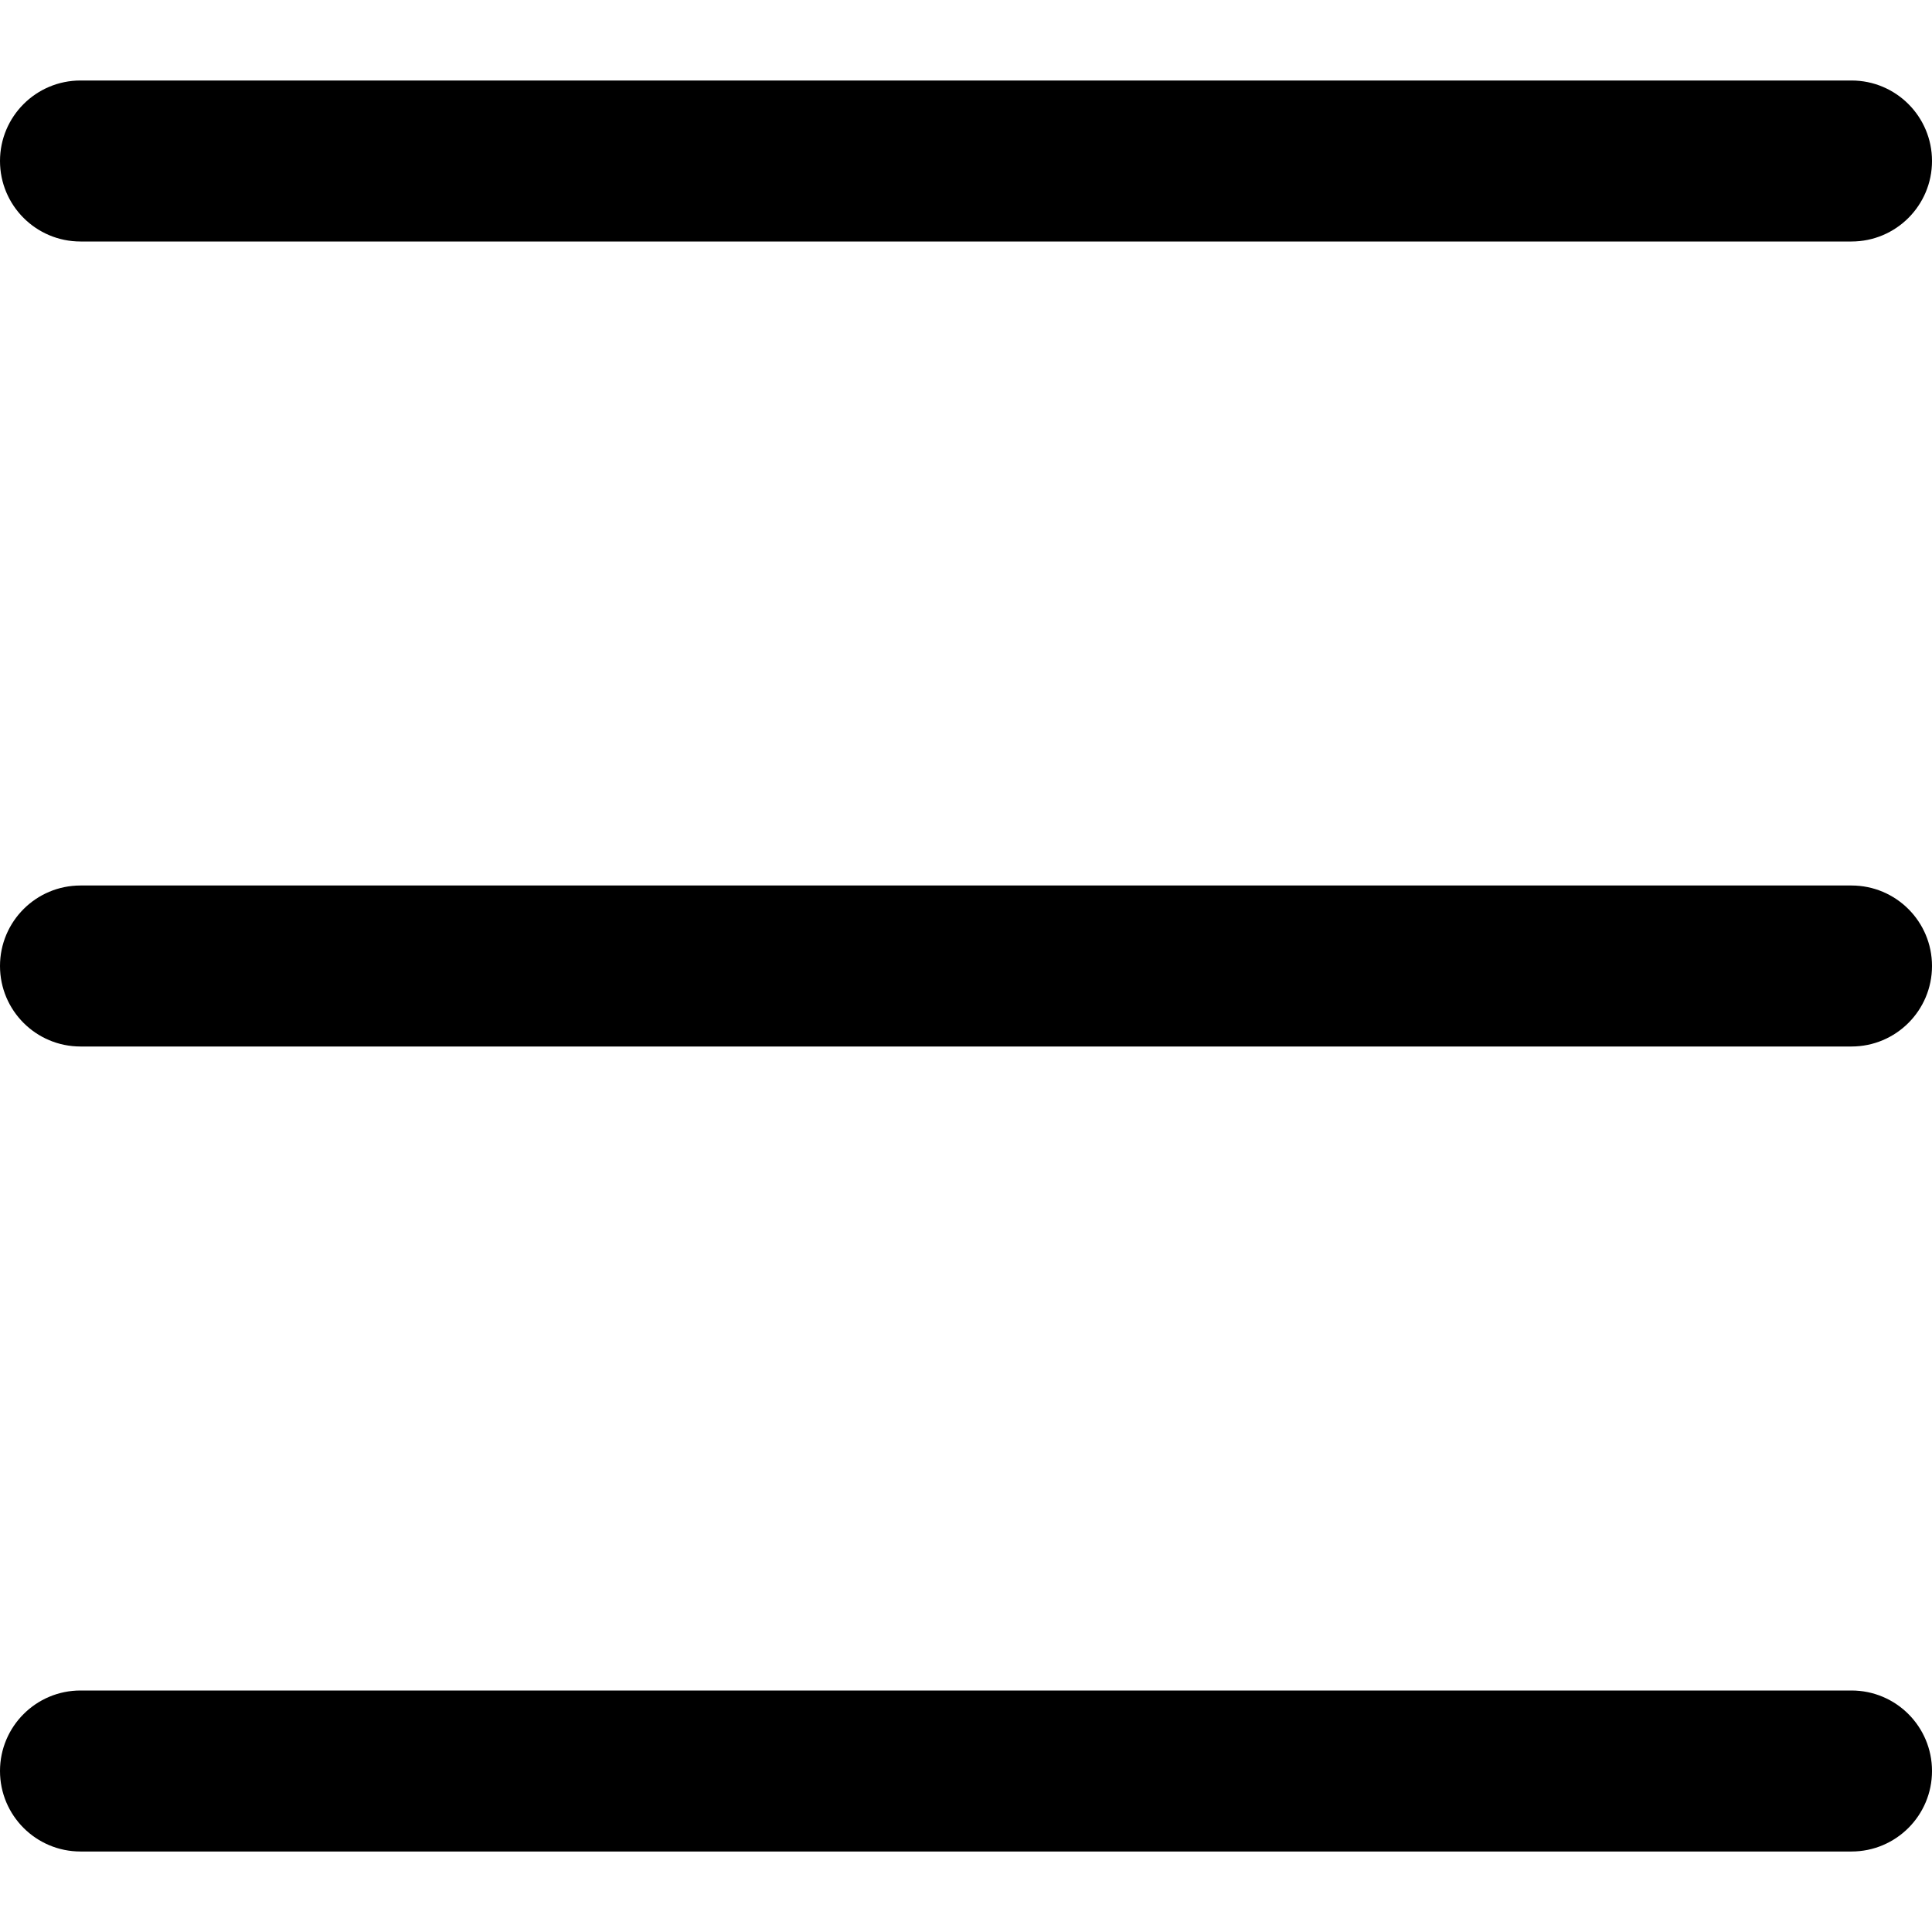
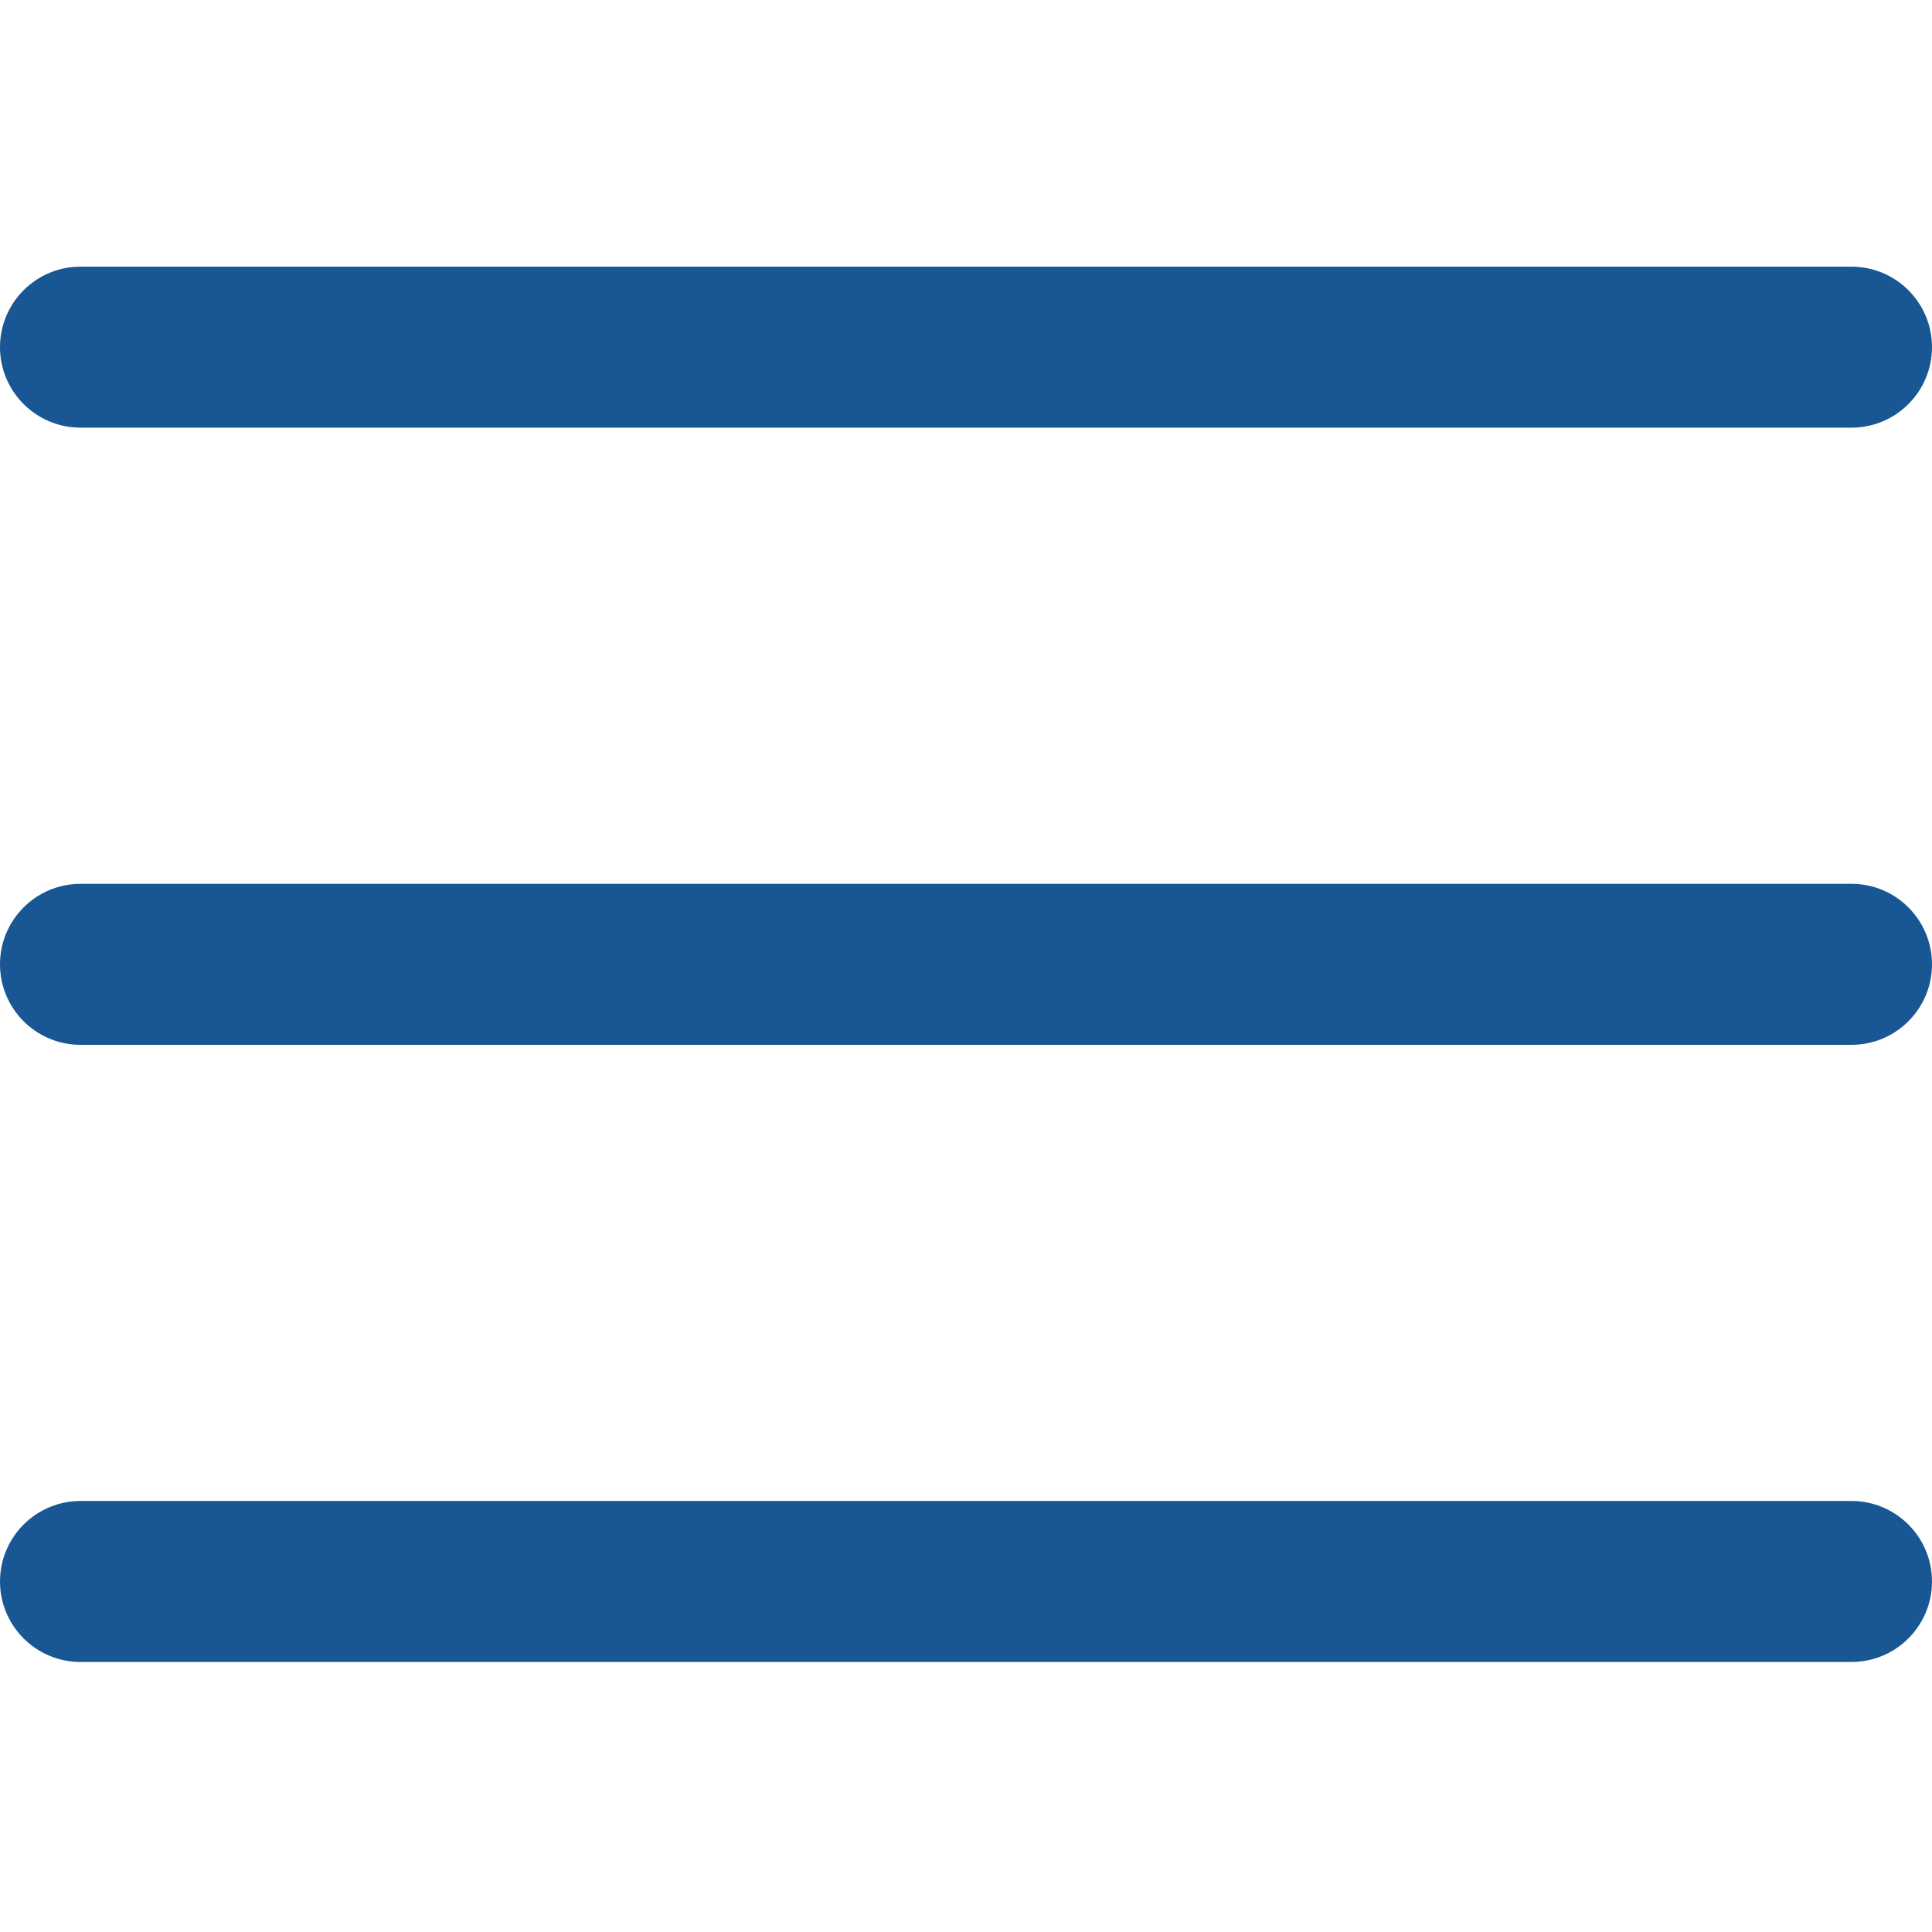
- <svg xmlns="http://www.w3.org/2000/svg" version="1.1" id="Capa_1" x="0px" y="0px" viewBox="0 0 409.6 409.6" style="enable-background:new 0 0 409.6 409.6;" xml:space="preserve">
+ <svg xmlns="http://www.w3.org/2000/svg" height="512px" viewBox="0 -53 384 384" width="512px">
  <g>
-     <g>
-       <path d="M392.533,17.067H17.067C7.641,17.067,0,24.708,0,34.133S7.641,51.2,17.067,51.2h375.467    c9.426,0,17.067-7.641,17.067-17.067S401.959,17.067,392.533,17.067z" />
-     </g>
+     <path d="m368 154.668h-352c-8.832 0-16-7.168-16-16s7.168-16 16-16h352c8.832 0 16 7.168 16 16s-7.168 16-16 16zm0 0" data-original="#000000" class="active-path" data-old_color="#000000" fill="#195694" />
+     <path d="m368 32h-352c-8.832 0-16-7.168-16-16s7.168-16 16-16h352c8.832 0 16 7.168 16 16s-7.168 16-16 16zm0 0" data-original="#000000" class="active-path" data-old_color="#000000" fill="#195694" />
+     <path d="m368 277.332h-352c-8.832 0-16-7.168-16-16s7.168-16 16-16h352c8.832 0 16 7.168 16 16s-7.168 16-16 16zm0 0" data-original="#000000" class="active-path" data-old_color="#000000" fill="#195694" />
  </g>
-   <g>
-     <g>
-       <path d="M392.533,187.733H17.067C7.641,187.733,0,195.374,0,204.8s7.641,17.067,17.067,17.067h375.467    c9.426,0,17.067-7.641,17.067-17.067S401.959,187.733,392.533,187.733z" />
-     </g>
-   </g>
-   <g>
-     <g>
-       <path d="M392.533,358.4H17.067C7.641,358.4,0,366.041,0,375.467s7.641,17.067,17.067,17.067h375.467    c9.426,0,17.067-7.641,17.067-17.067S401.959,358.4,392.533,358.4z" />
-     </g>
-   </g>
-   <g>
- </g>
-   <g>
- </g>
-   <g>
- </g>
-   <g>
- </g>
-   <g>
- </g>
-   <g>
- </g>
-   <g>
- </g>
-   <g>
- </g>
-   <g>
- </g>
-   <g>
- </g>
-   <g>
- </g>
-   <g>
- </g>
-   <g>
- </g>
-   <g>
- </g>
-   <g>
- </g>
</svg>
